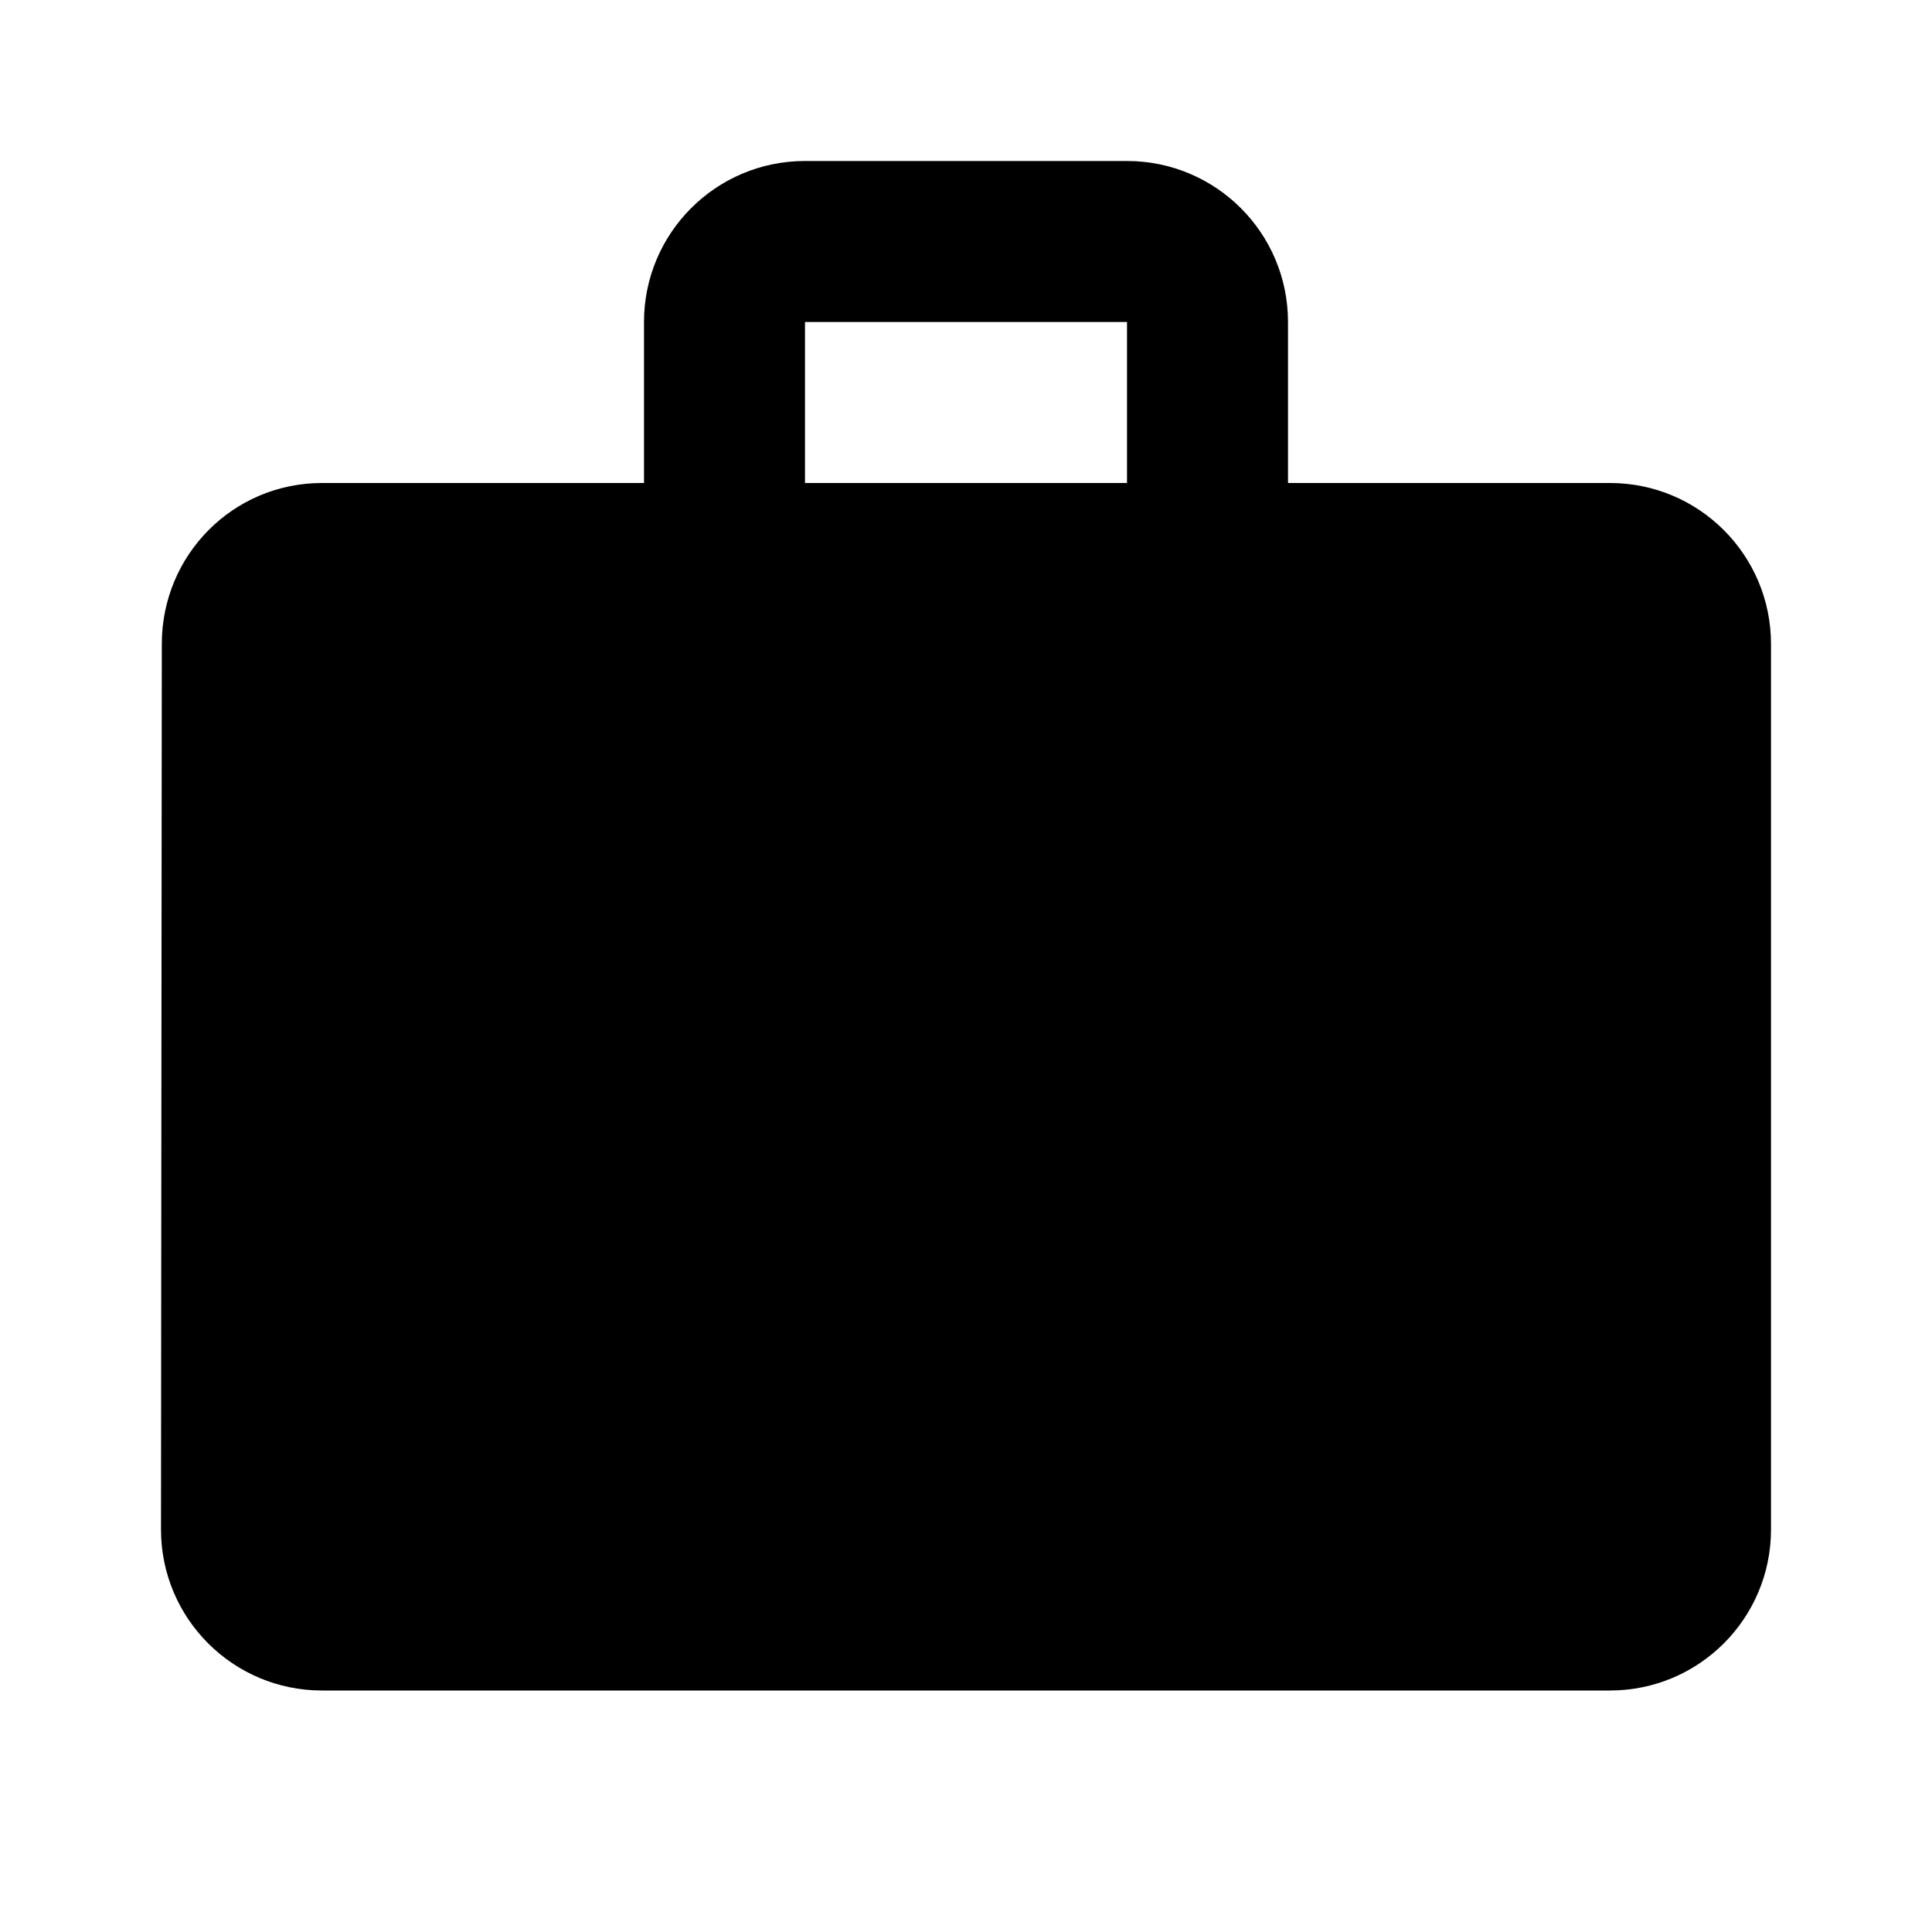
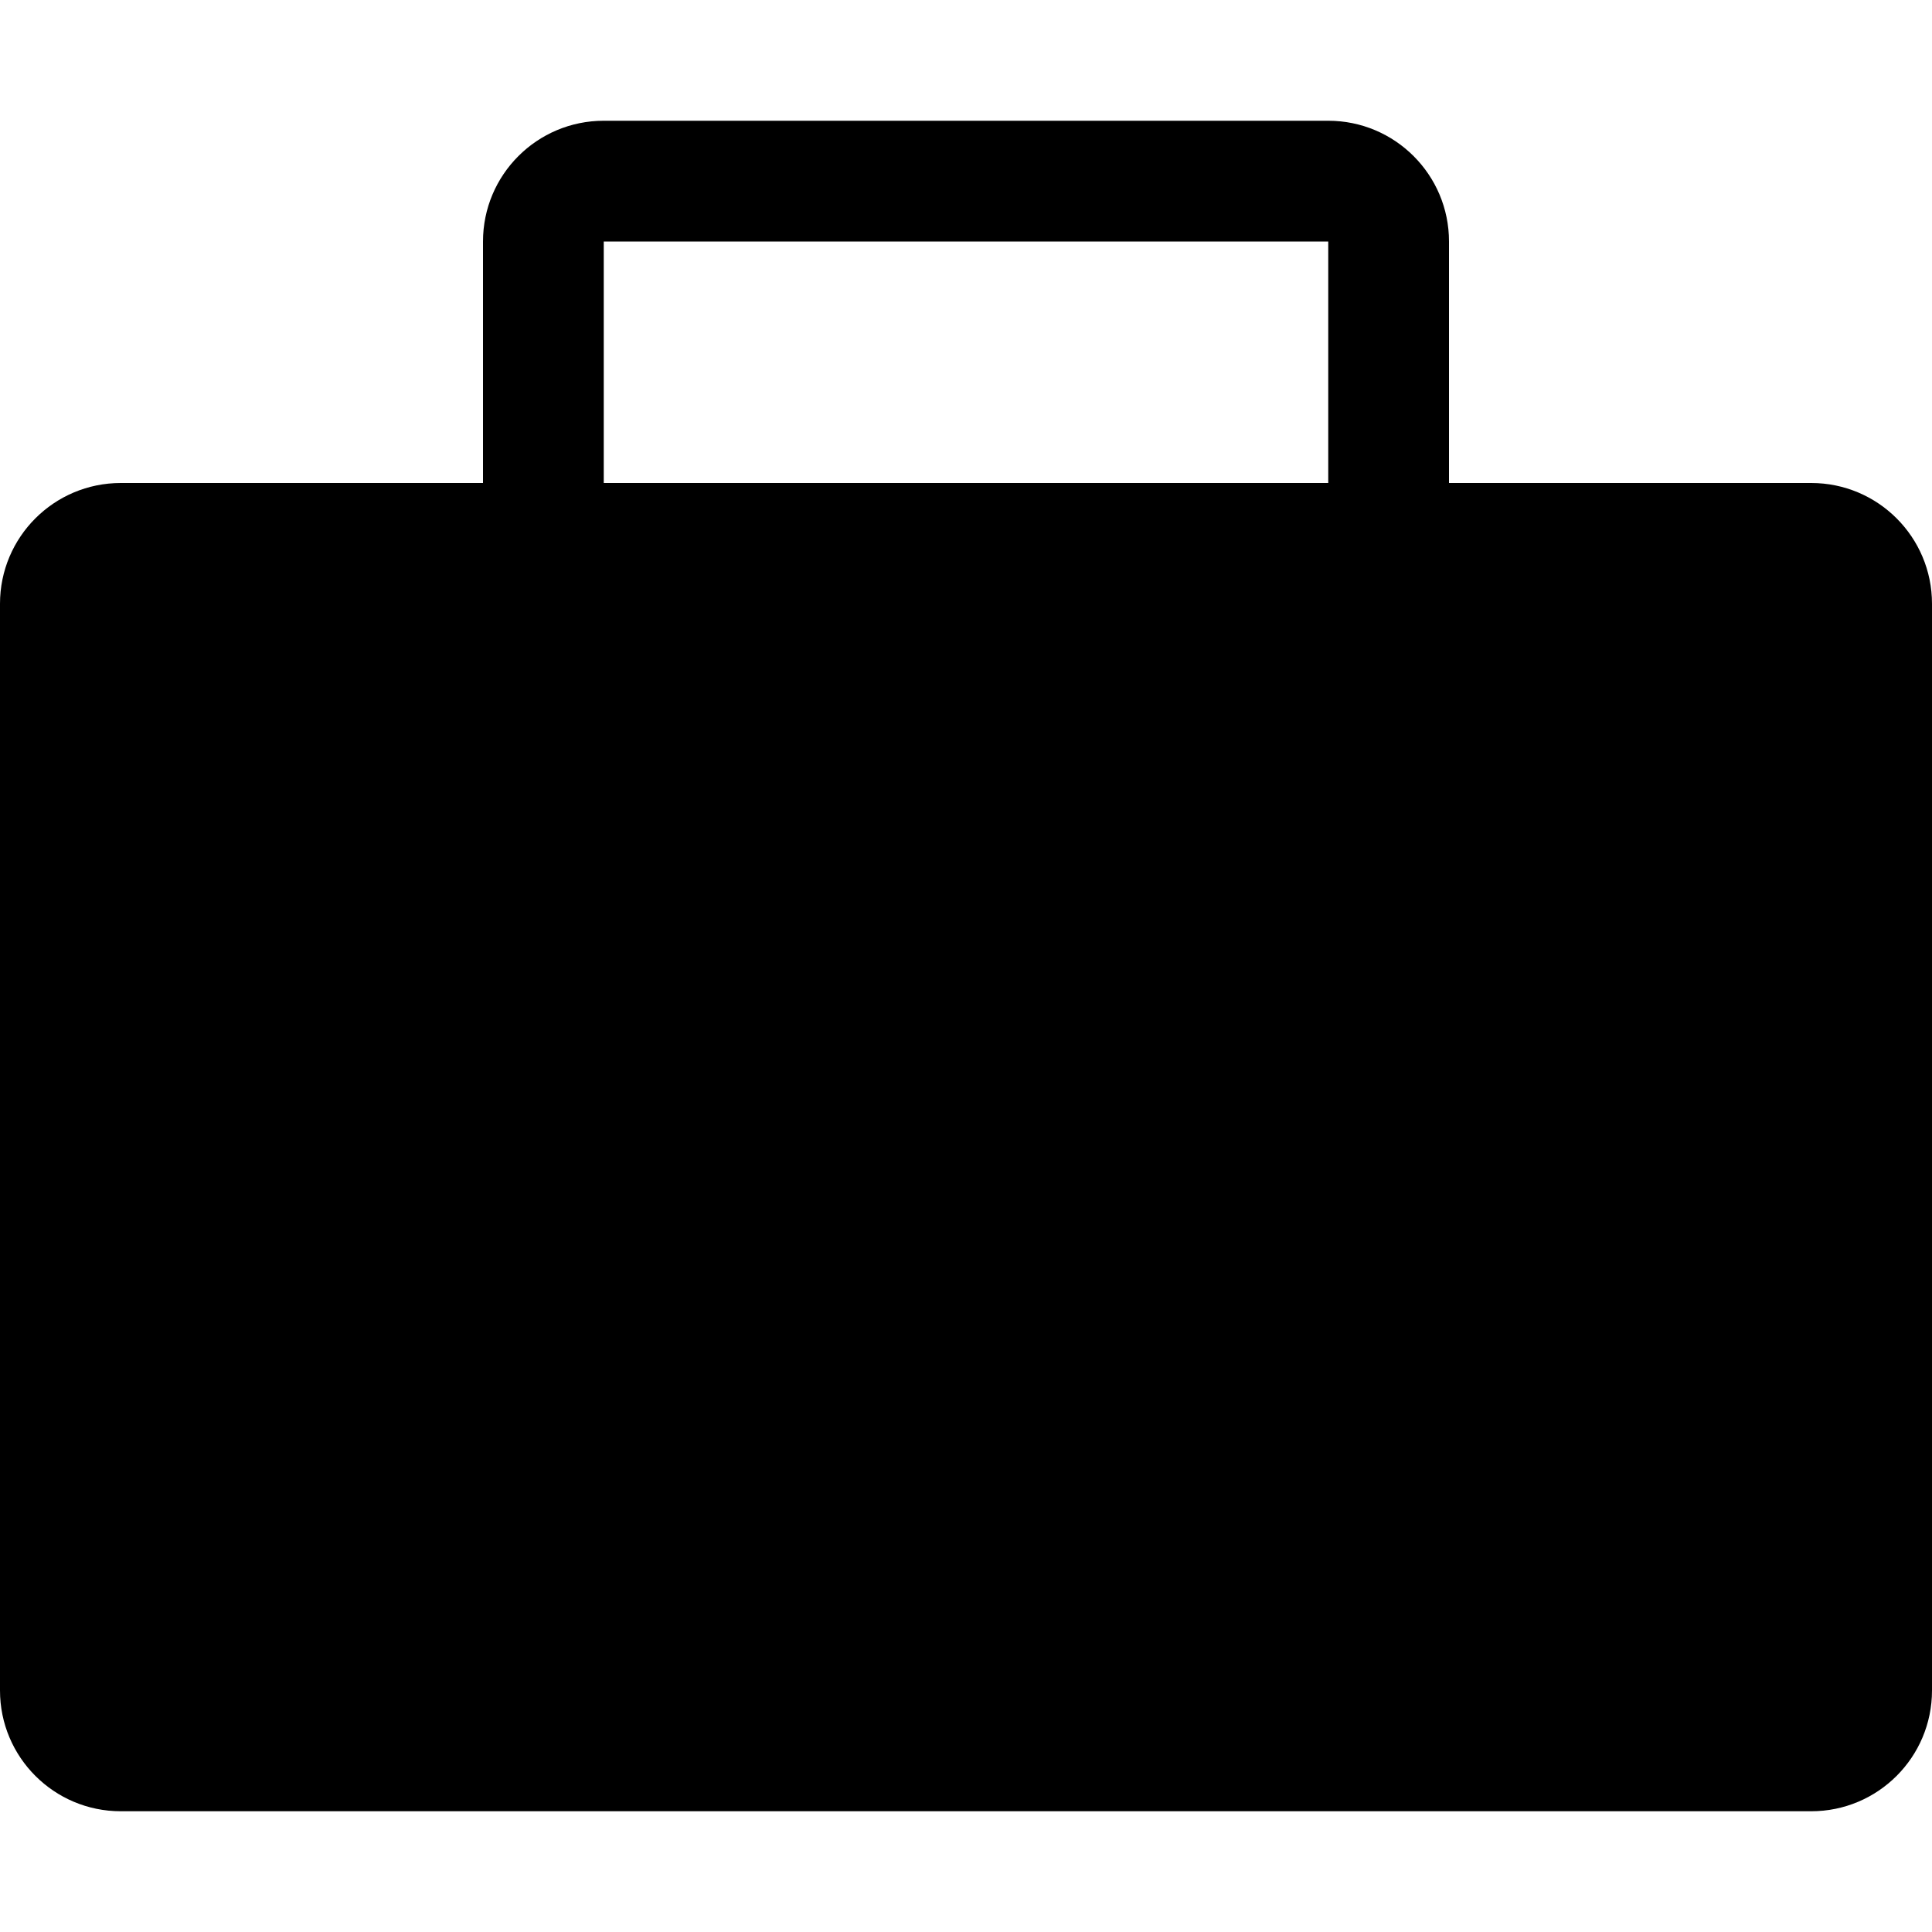
- <svg xmlns="http://www.w3.org/2000/svg" width="48" height="48" viewBox="0 0 48 48">
-   <path fill="#DB4437" d="M48 0v48h-48v-48h48m1-1h-50v50h50v-50z" />
-   <path d="M40 12h-8v-4c0-2.21-1.79-4-4-4h-8c-2.21 0-4 1.79-4 4v4h-8c-2.21 0-3.98 1.79-3.98 4l-.02 22c0 2.21 1.79 4 4 4h32c2.21 0 4-1.79 4-4v-22c0-2.21-1.79-4-4-4zm-12 0h-8v-4h8v4z" />
+ <svg xmlns="http://www.w3.org/2000/svg" width="32" height="32" viewBox="0 0 32 32">
+   <path d="M30 8h-6V4a2 2 0 0 0-2-2H10a2 2 0 0 0-2 2v4H2a2 2 0 0 0-2 2v18a2 2 0 0 0 2 2h28a2 2 0 0 0 2-2V10a2 2 0 0 0-2-2zM10 4h12v4H10V4z" />
</svg>
